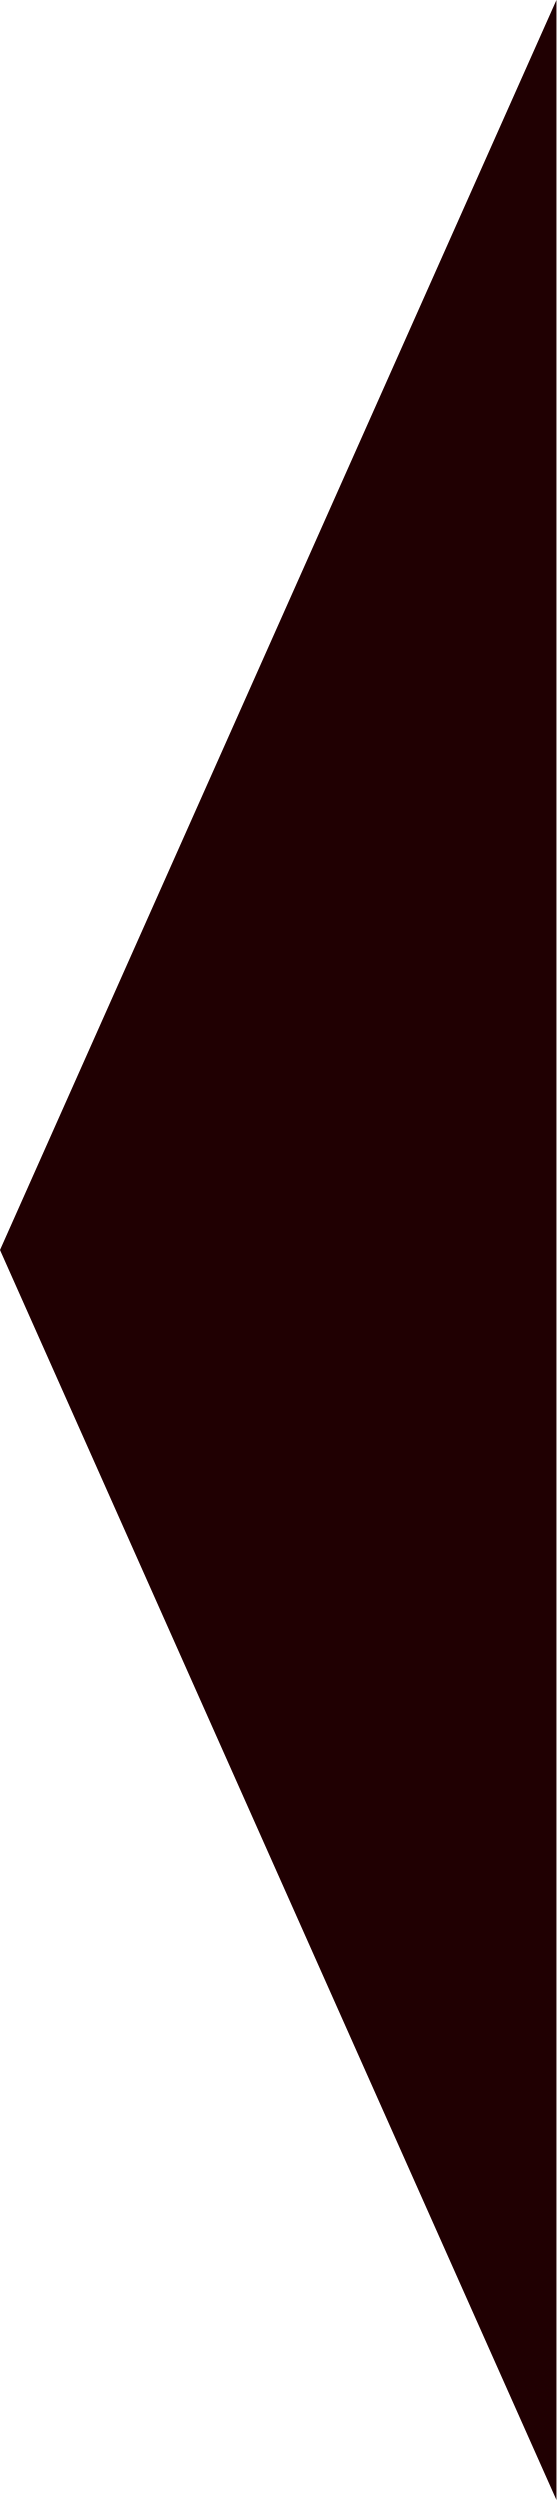
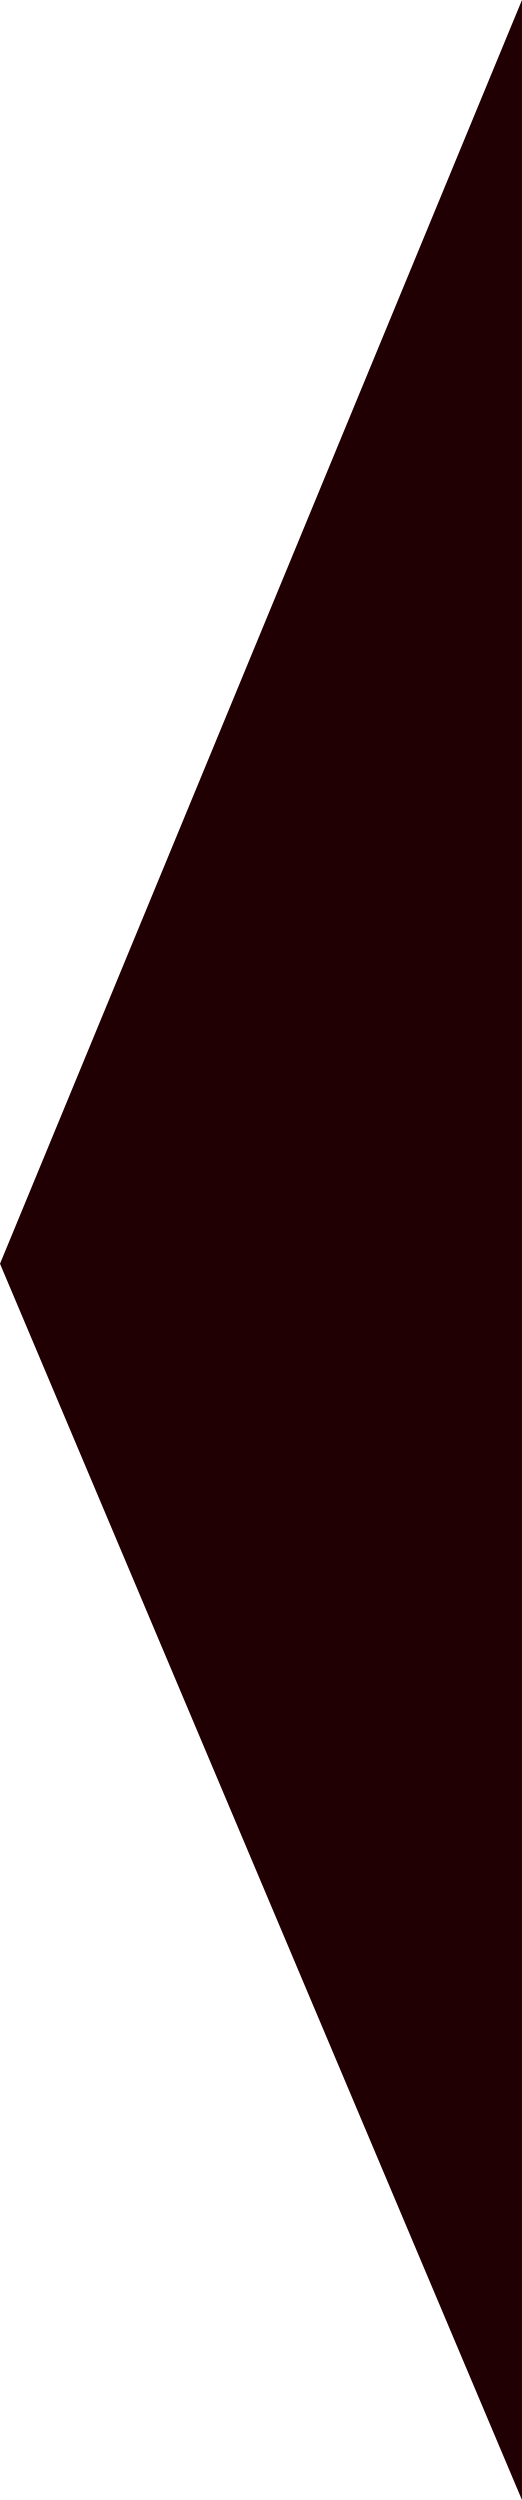
- <svg xmlns="http://www.w3.org/2000/svg" version="1.1" id="Layer_3" x="0px" y="0px" viewBox="0 0 20.7 93" style="enable-background:new 0 0 20.7 93;" xml:space="preserve">
+ <svg xmlns="http://www.w3.org/2000/svg" version="1.1" id="Layer_3" x="0px" y="0px" viewBox="0 0 19 91" style="enable-background:new 0 0 19 91;" xml:space="preserve">
  <style type="text/css">
	.st0{fill:#200002;}
</style>
-   <polygon class="st0" points="20.7,0 0,46.5 20.7,93 " />
+   <polygon class="st0" points="19,0 0,46 19,91 " />
</svg>
